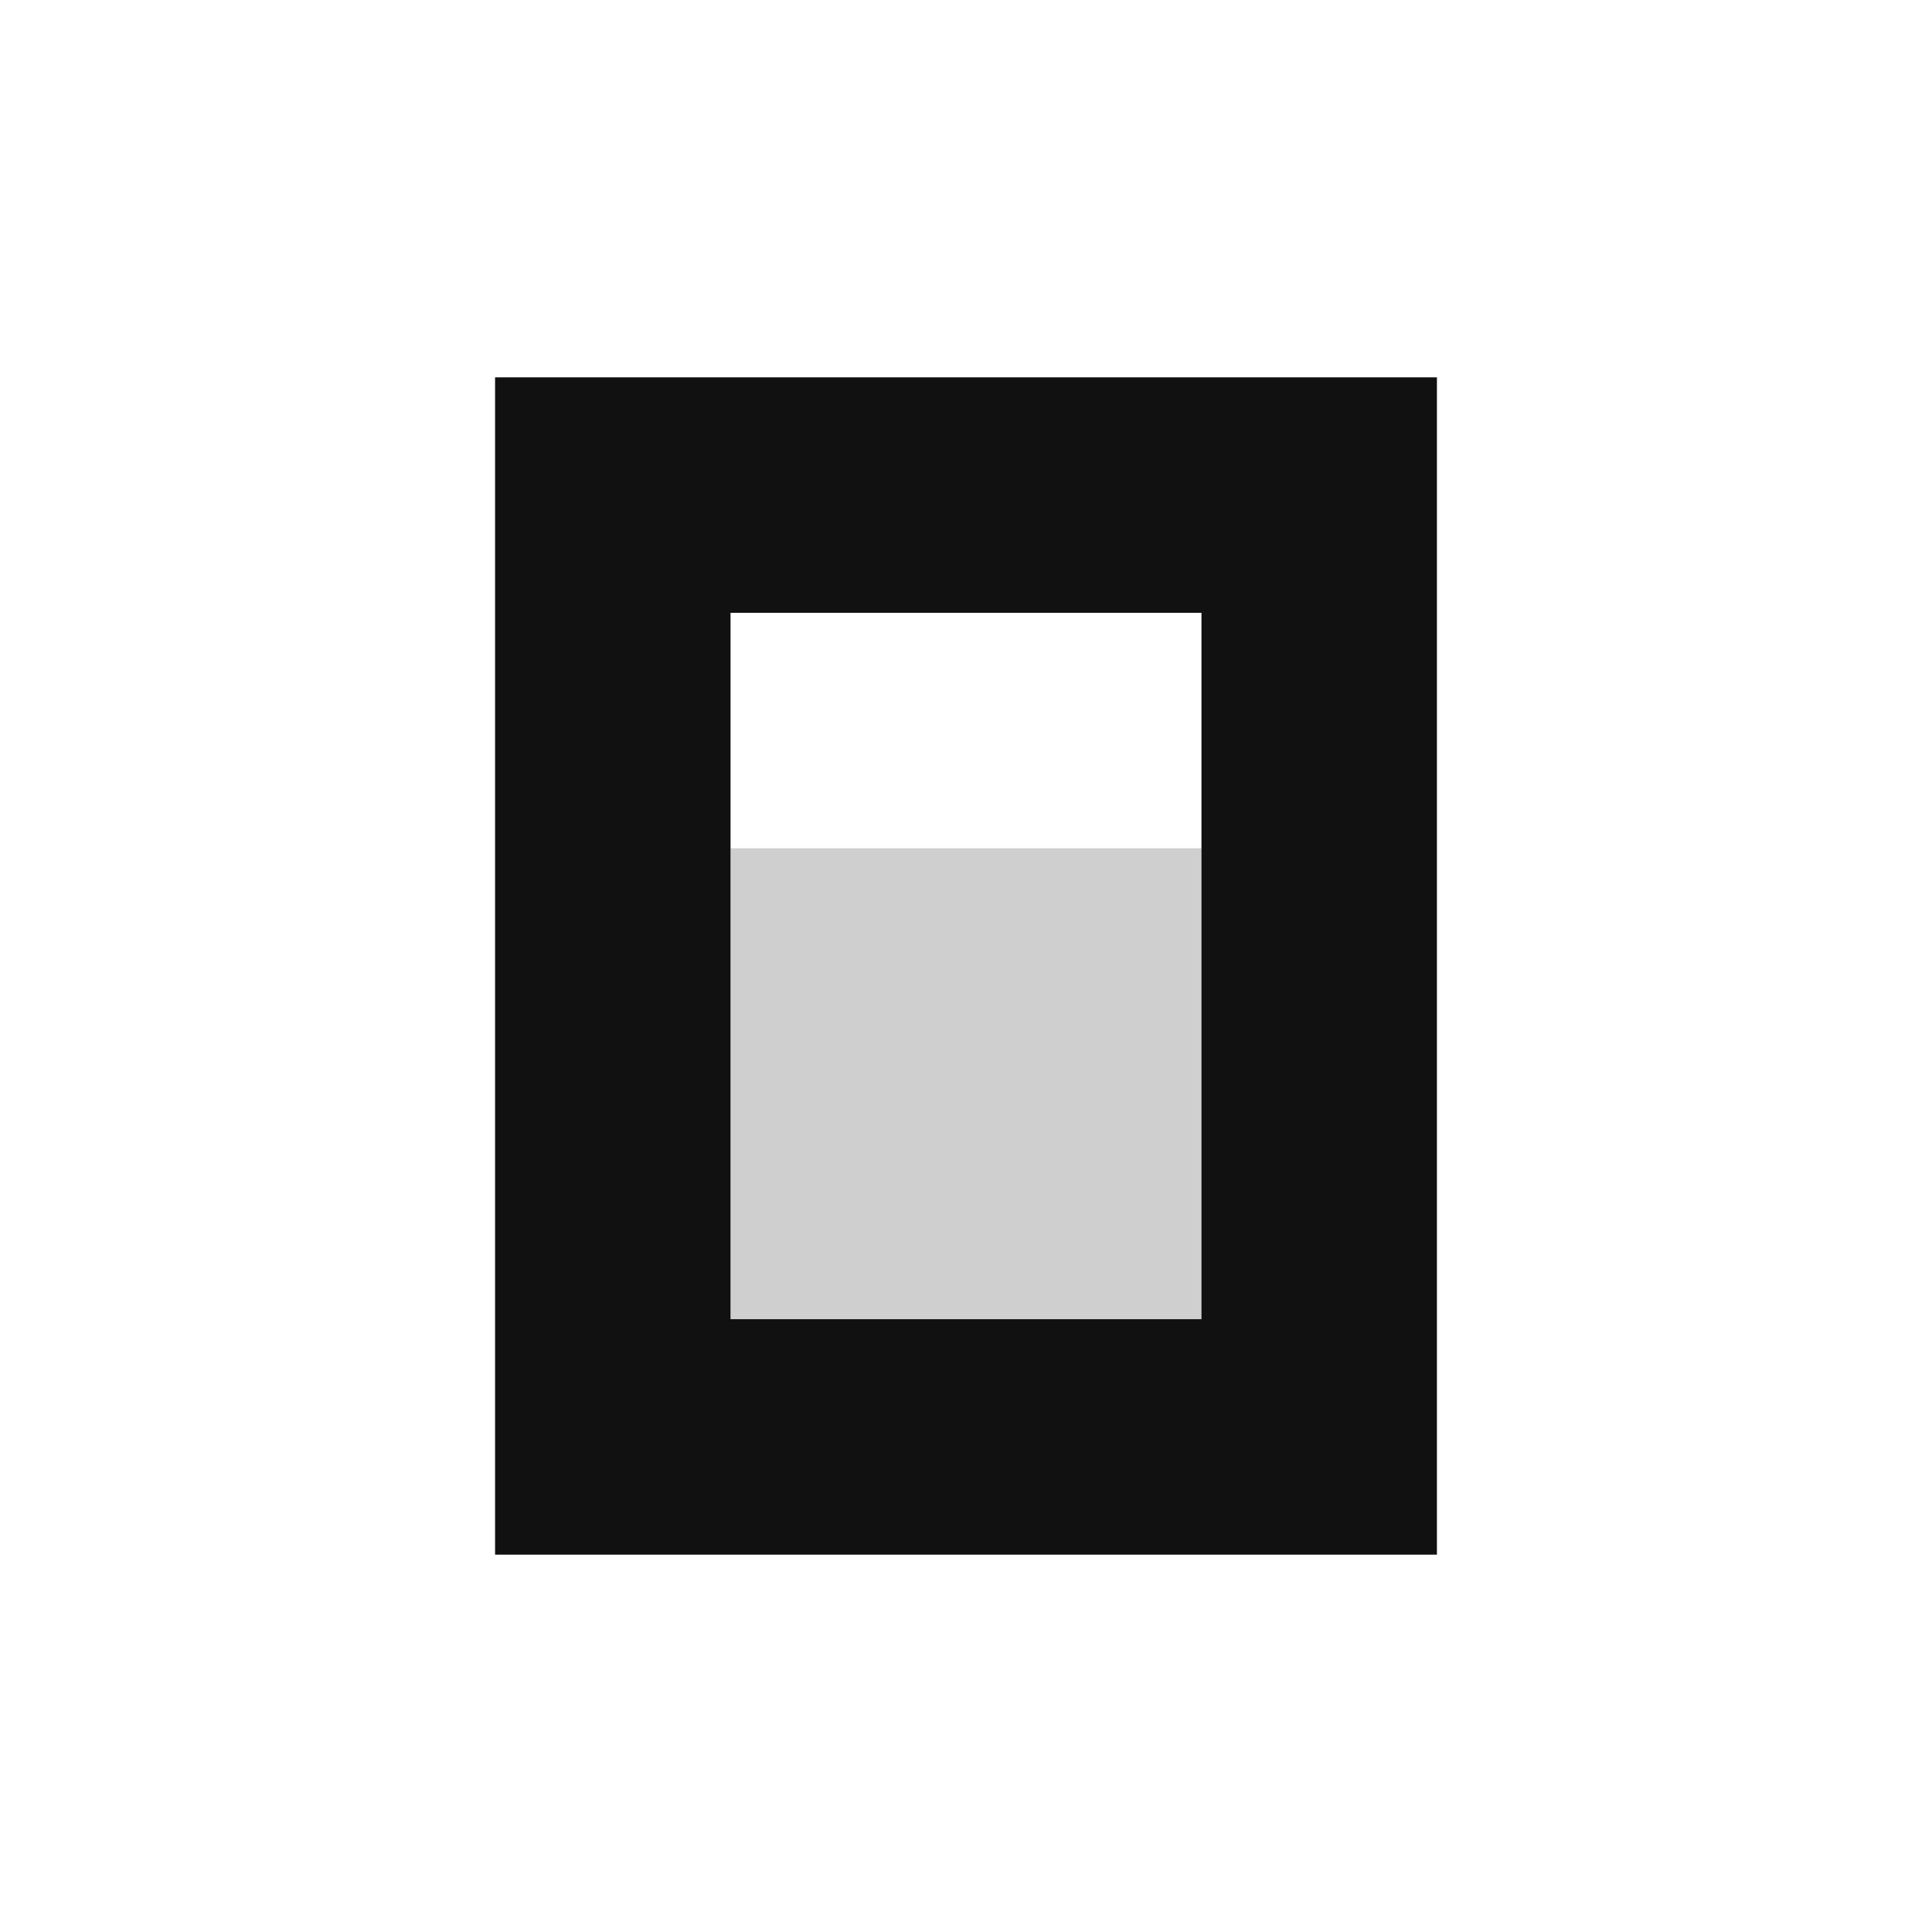
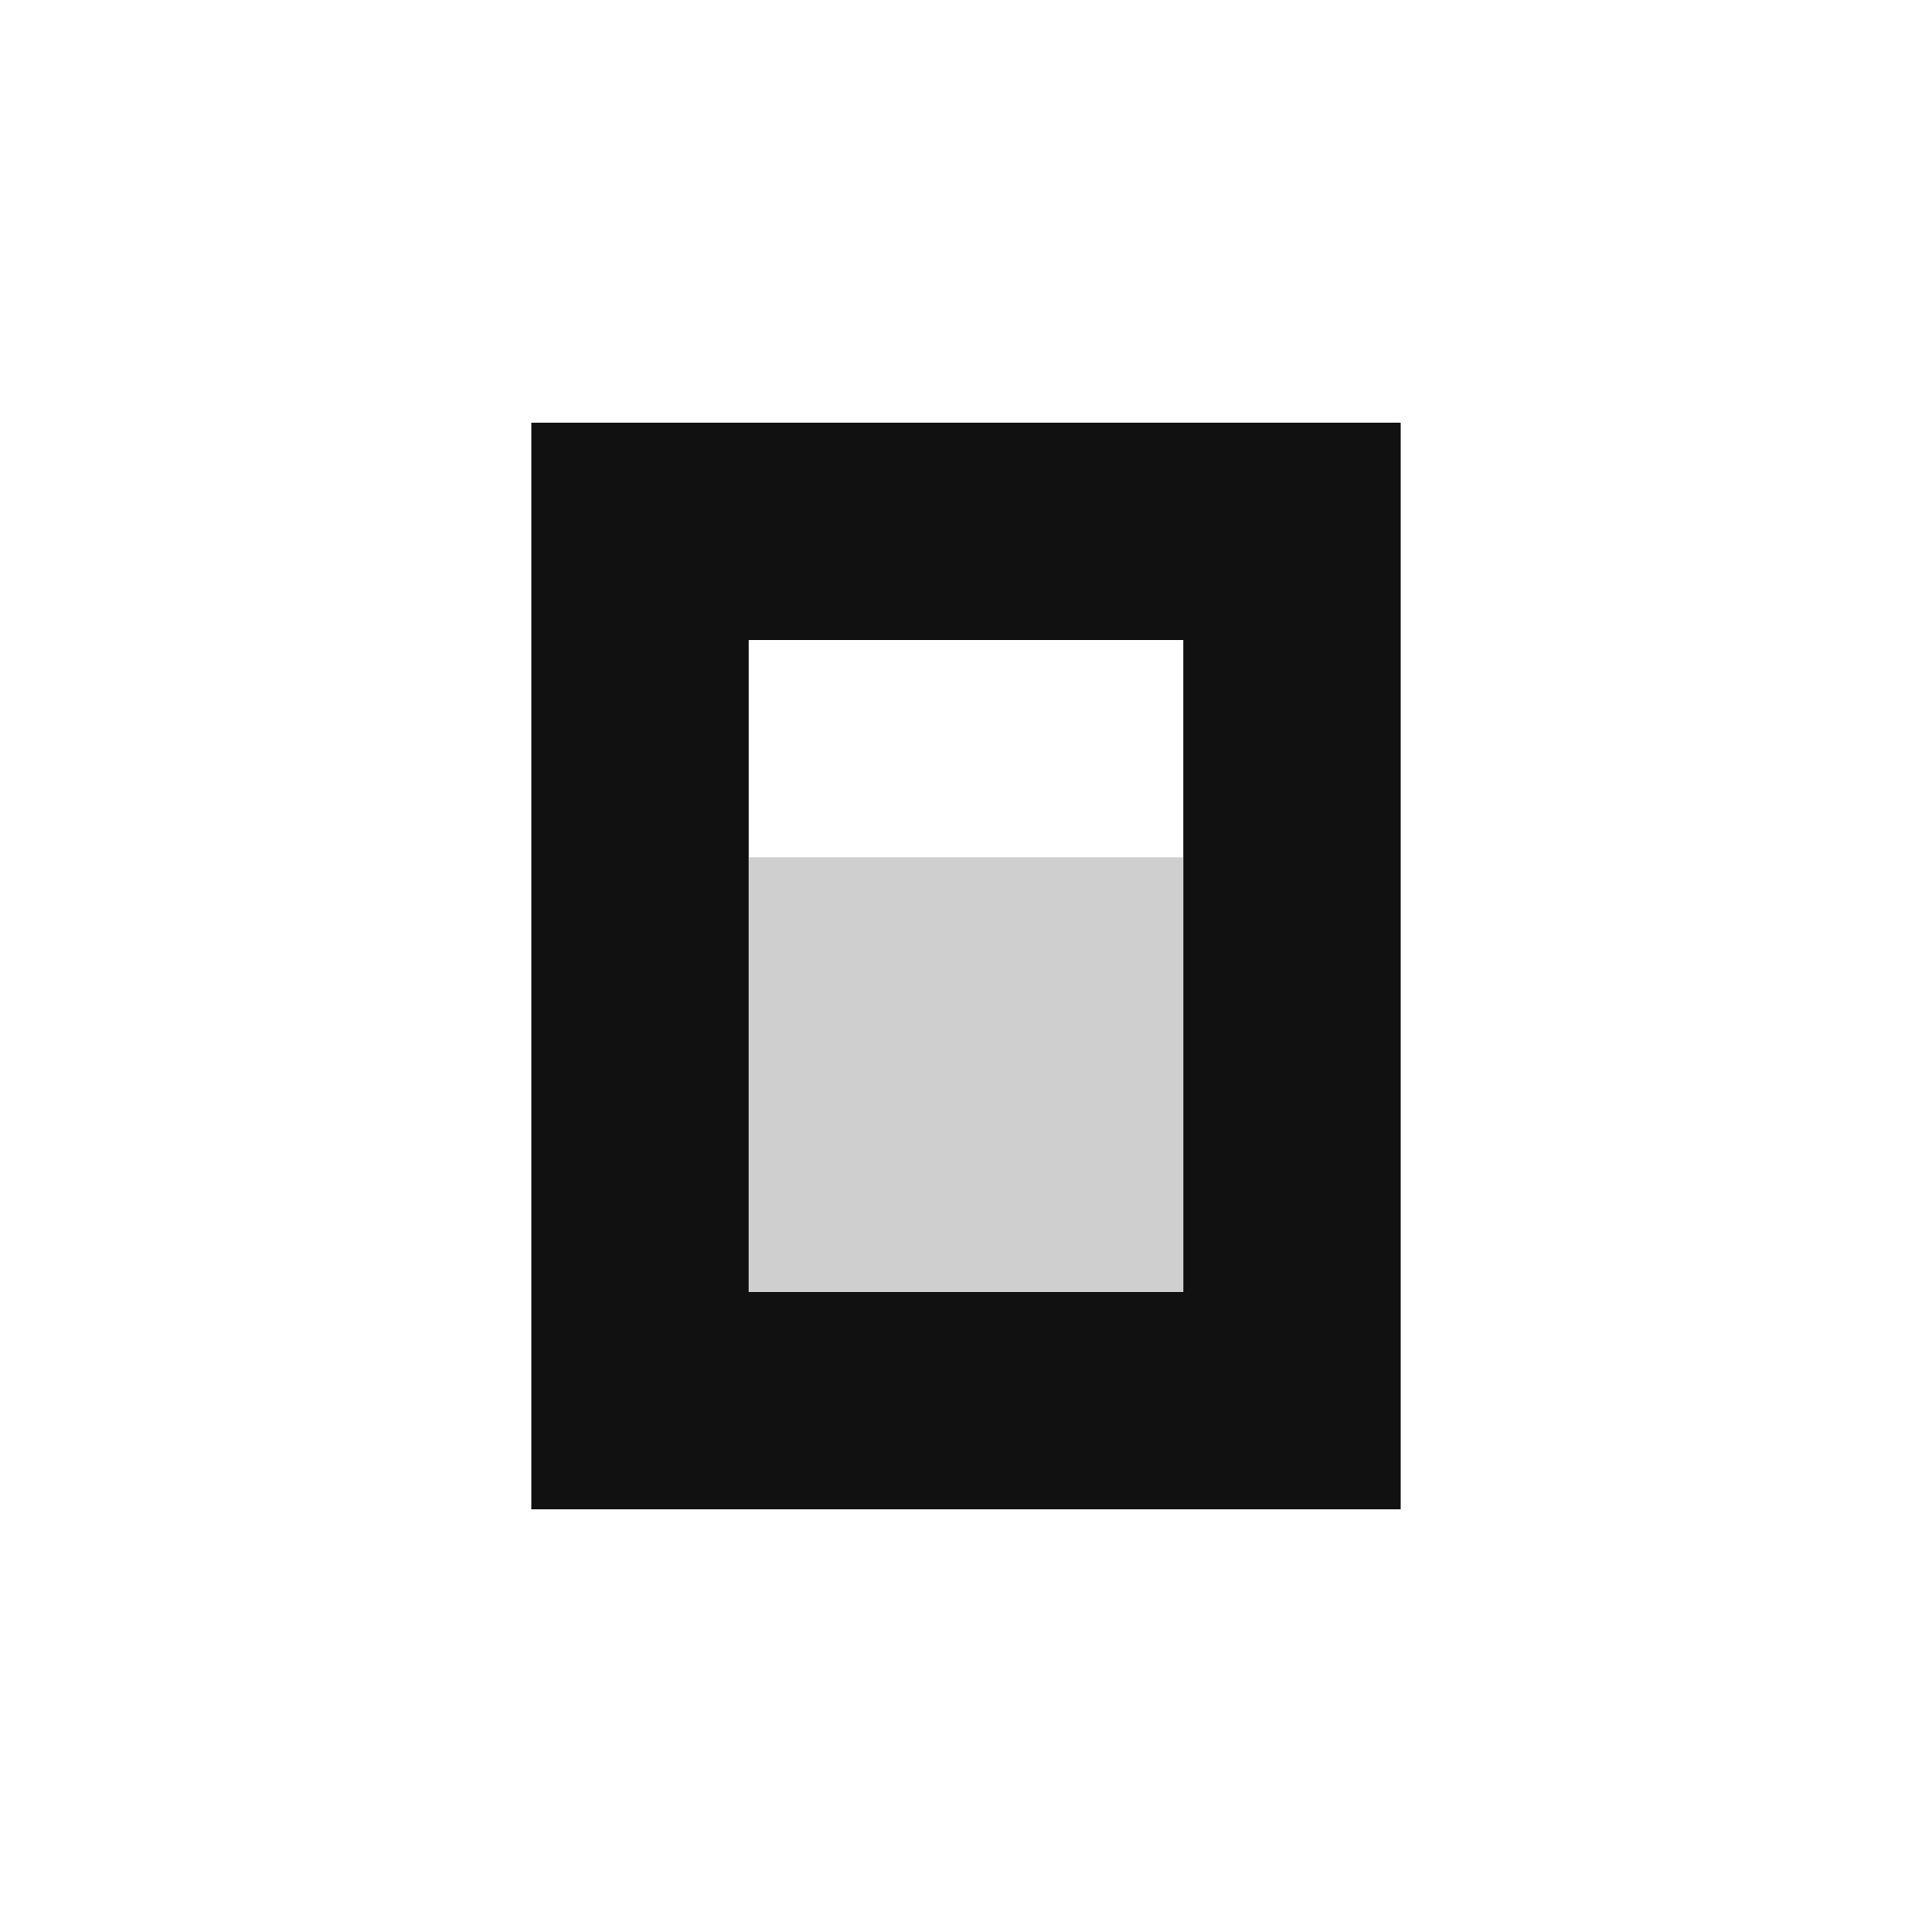
<svg xmlns="http://www.w3.org/2000/svg" viewBox="0 0 64 64" width="64" height="64">
-   <g fill="#111111" transform="translate(16.4 12.5) scale(0.13)">
+   <g fill="#111111" transform="translate(17.6 14) scale(0.12)">
    <path d="M180 240H60V120H180V240Z" fill-opacity="0.2" />
    <path d="M180 60H60V240H180V60ZM240 300H0V0H240V300Z" />
  </g>
</svg>
